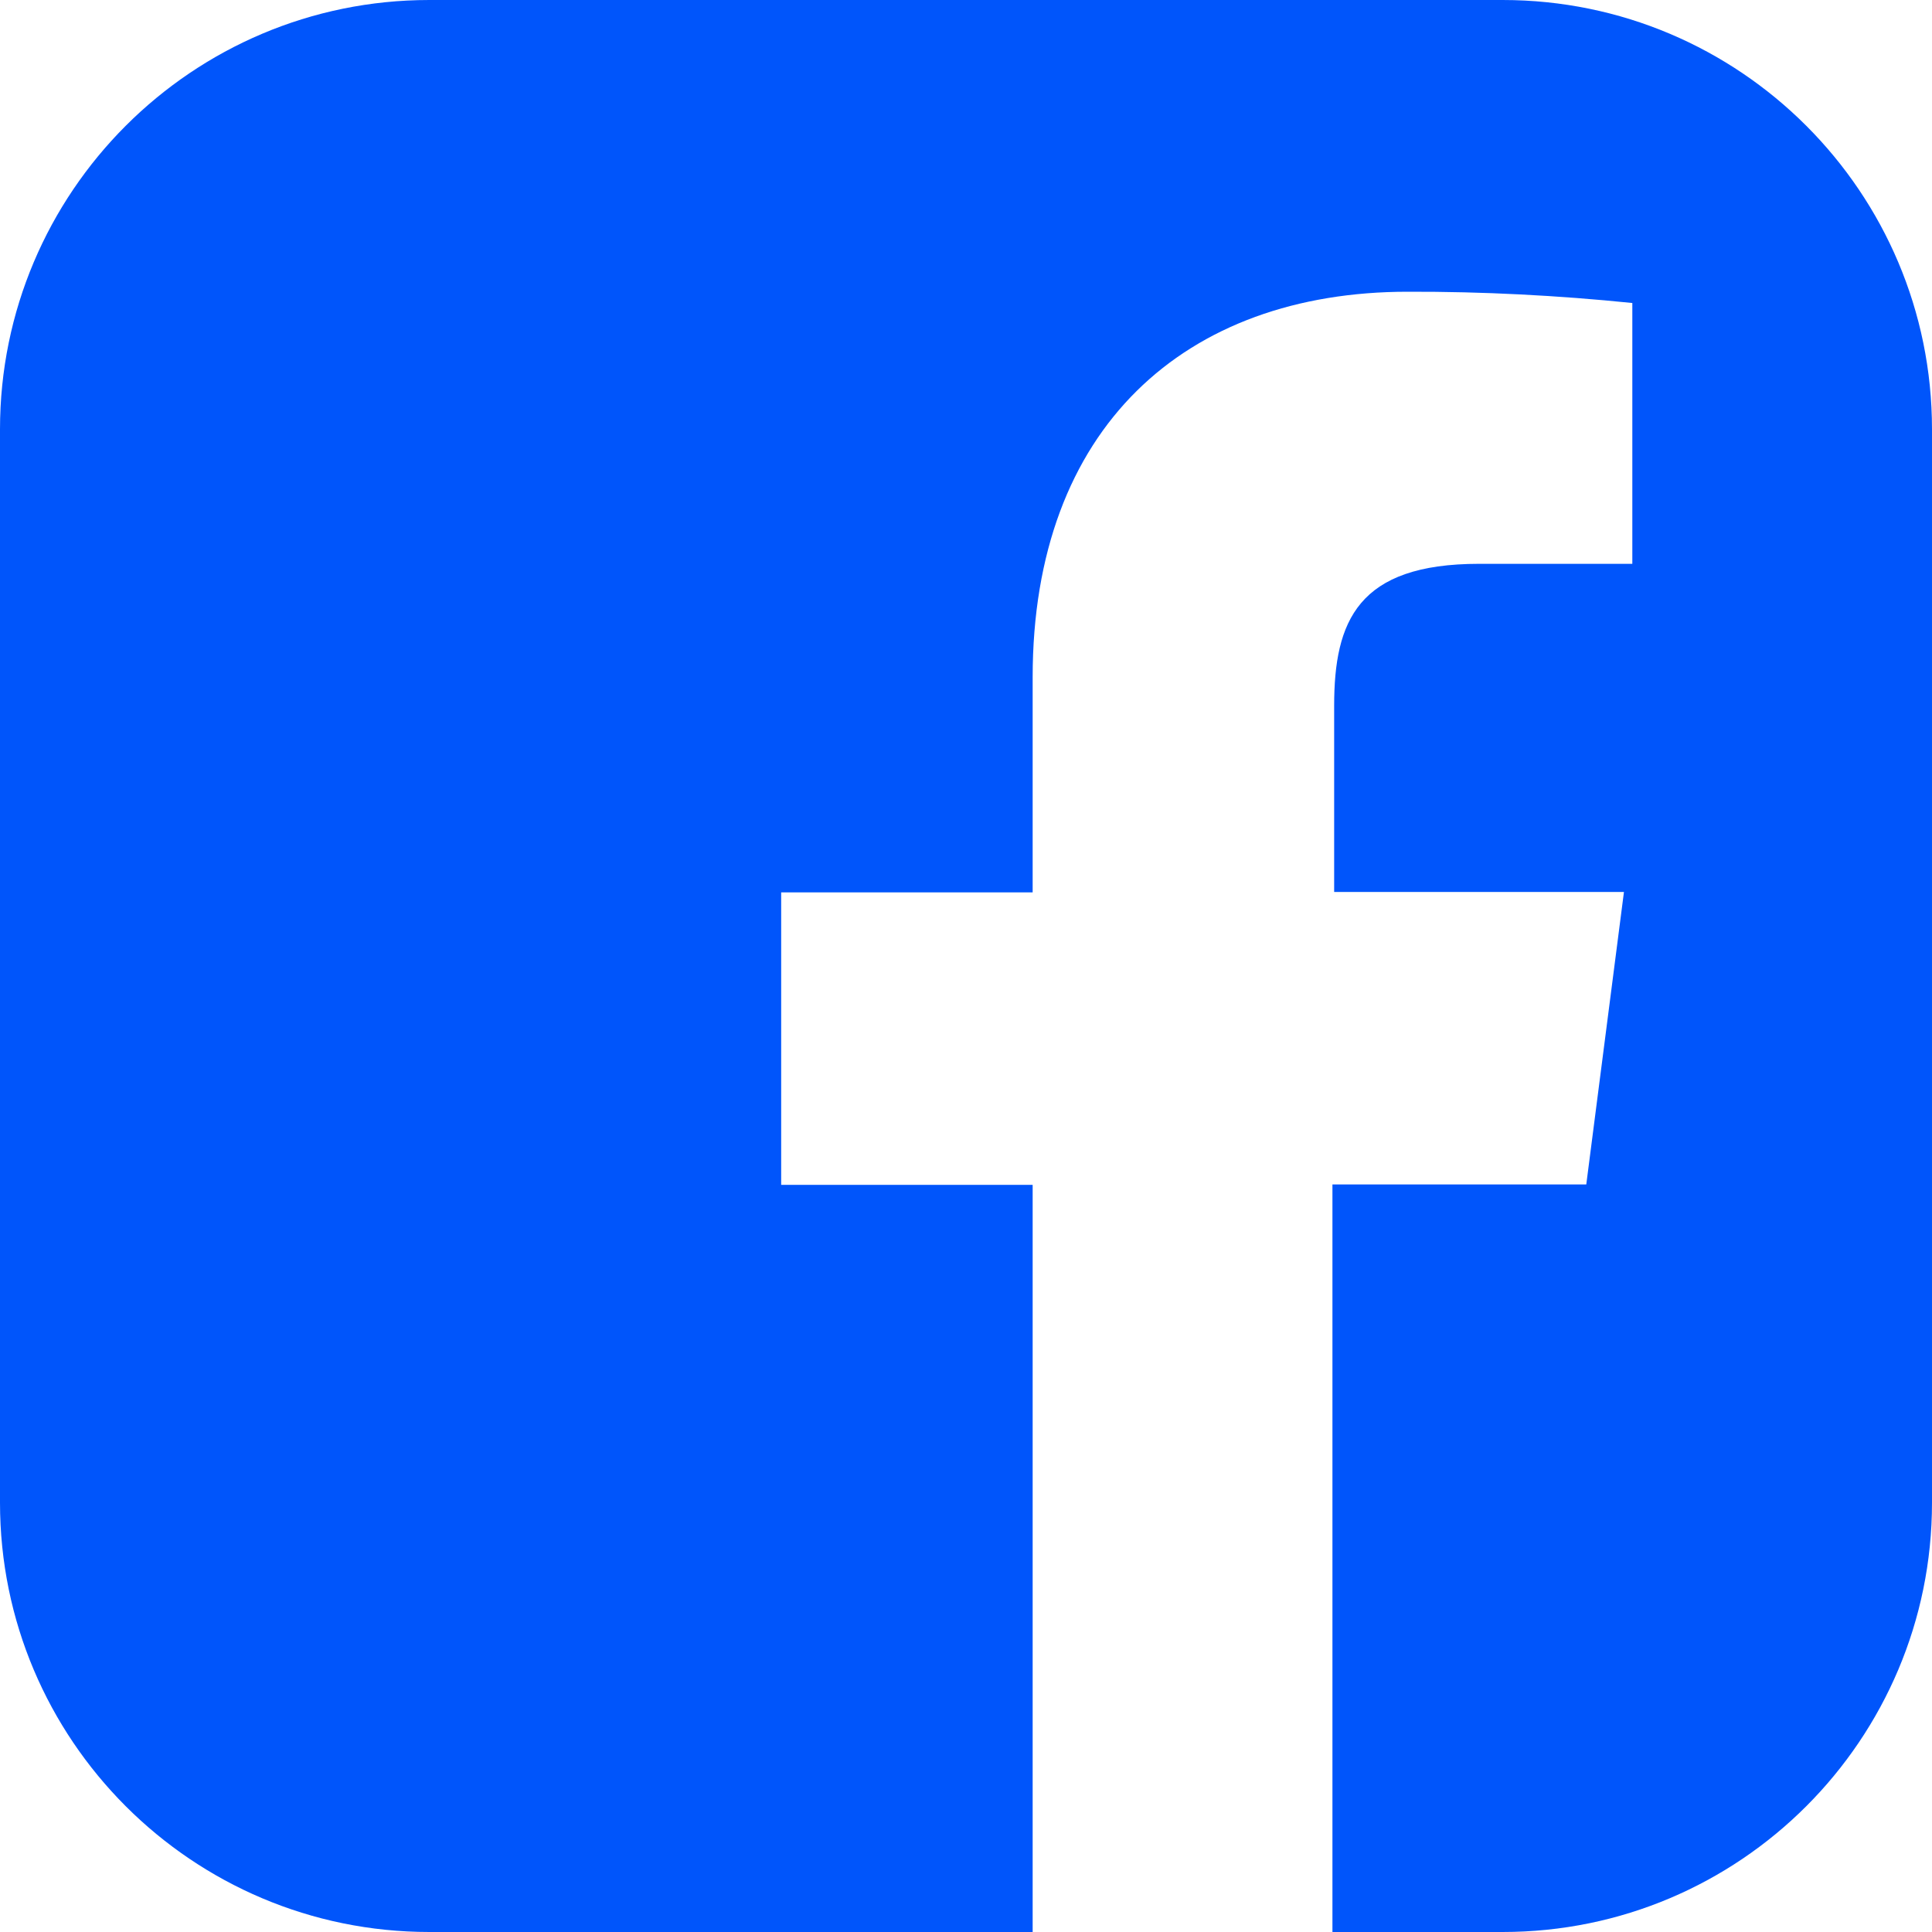
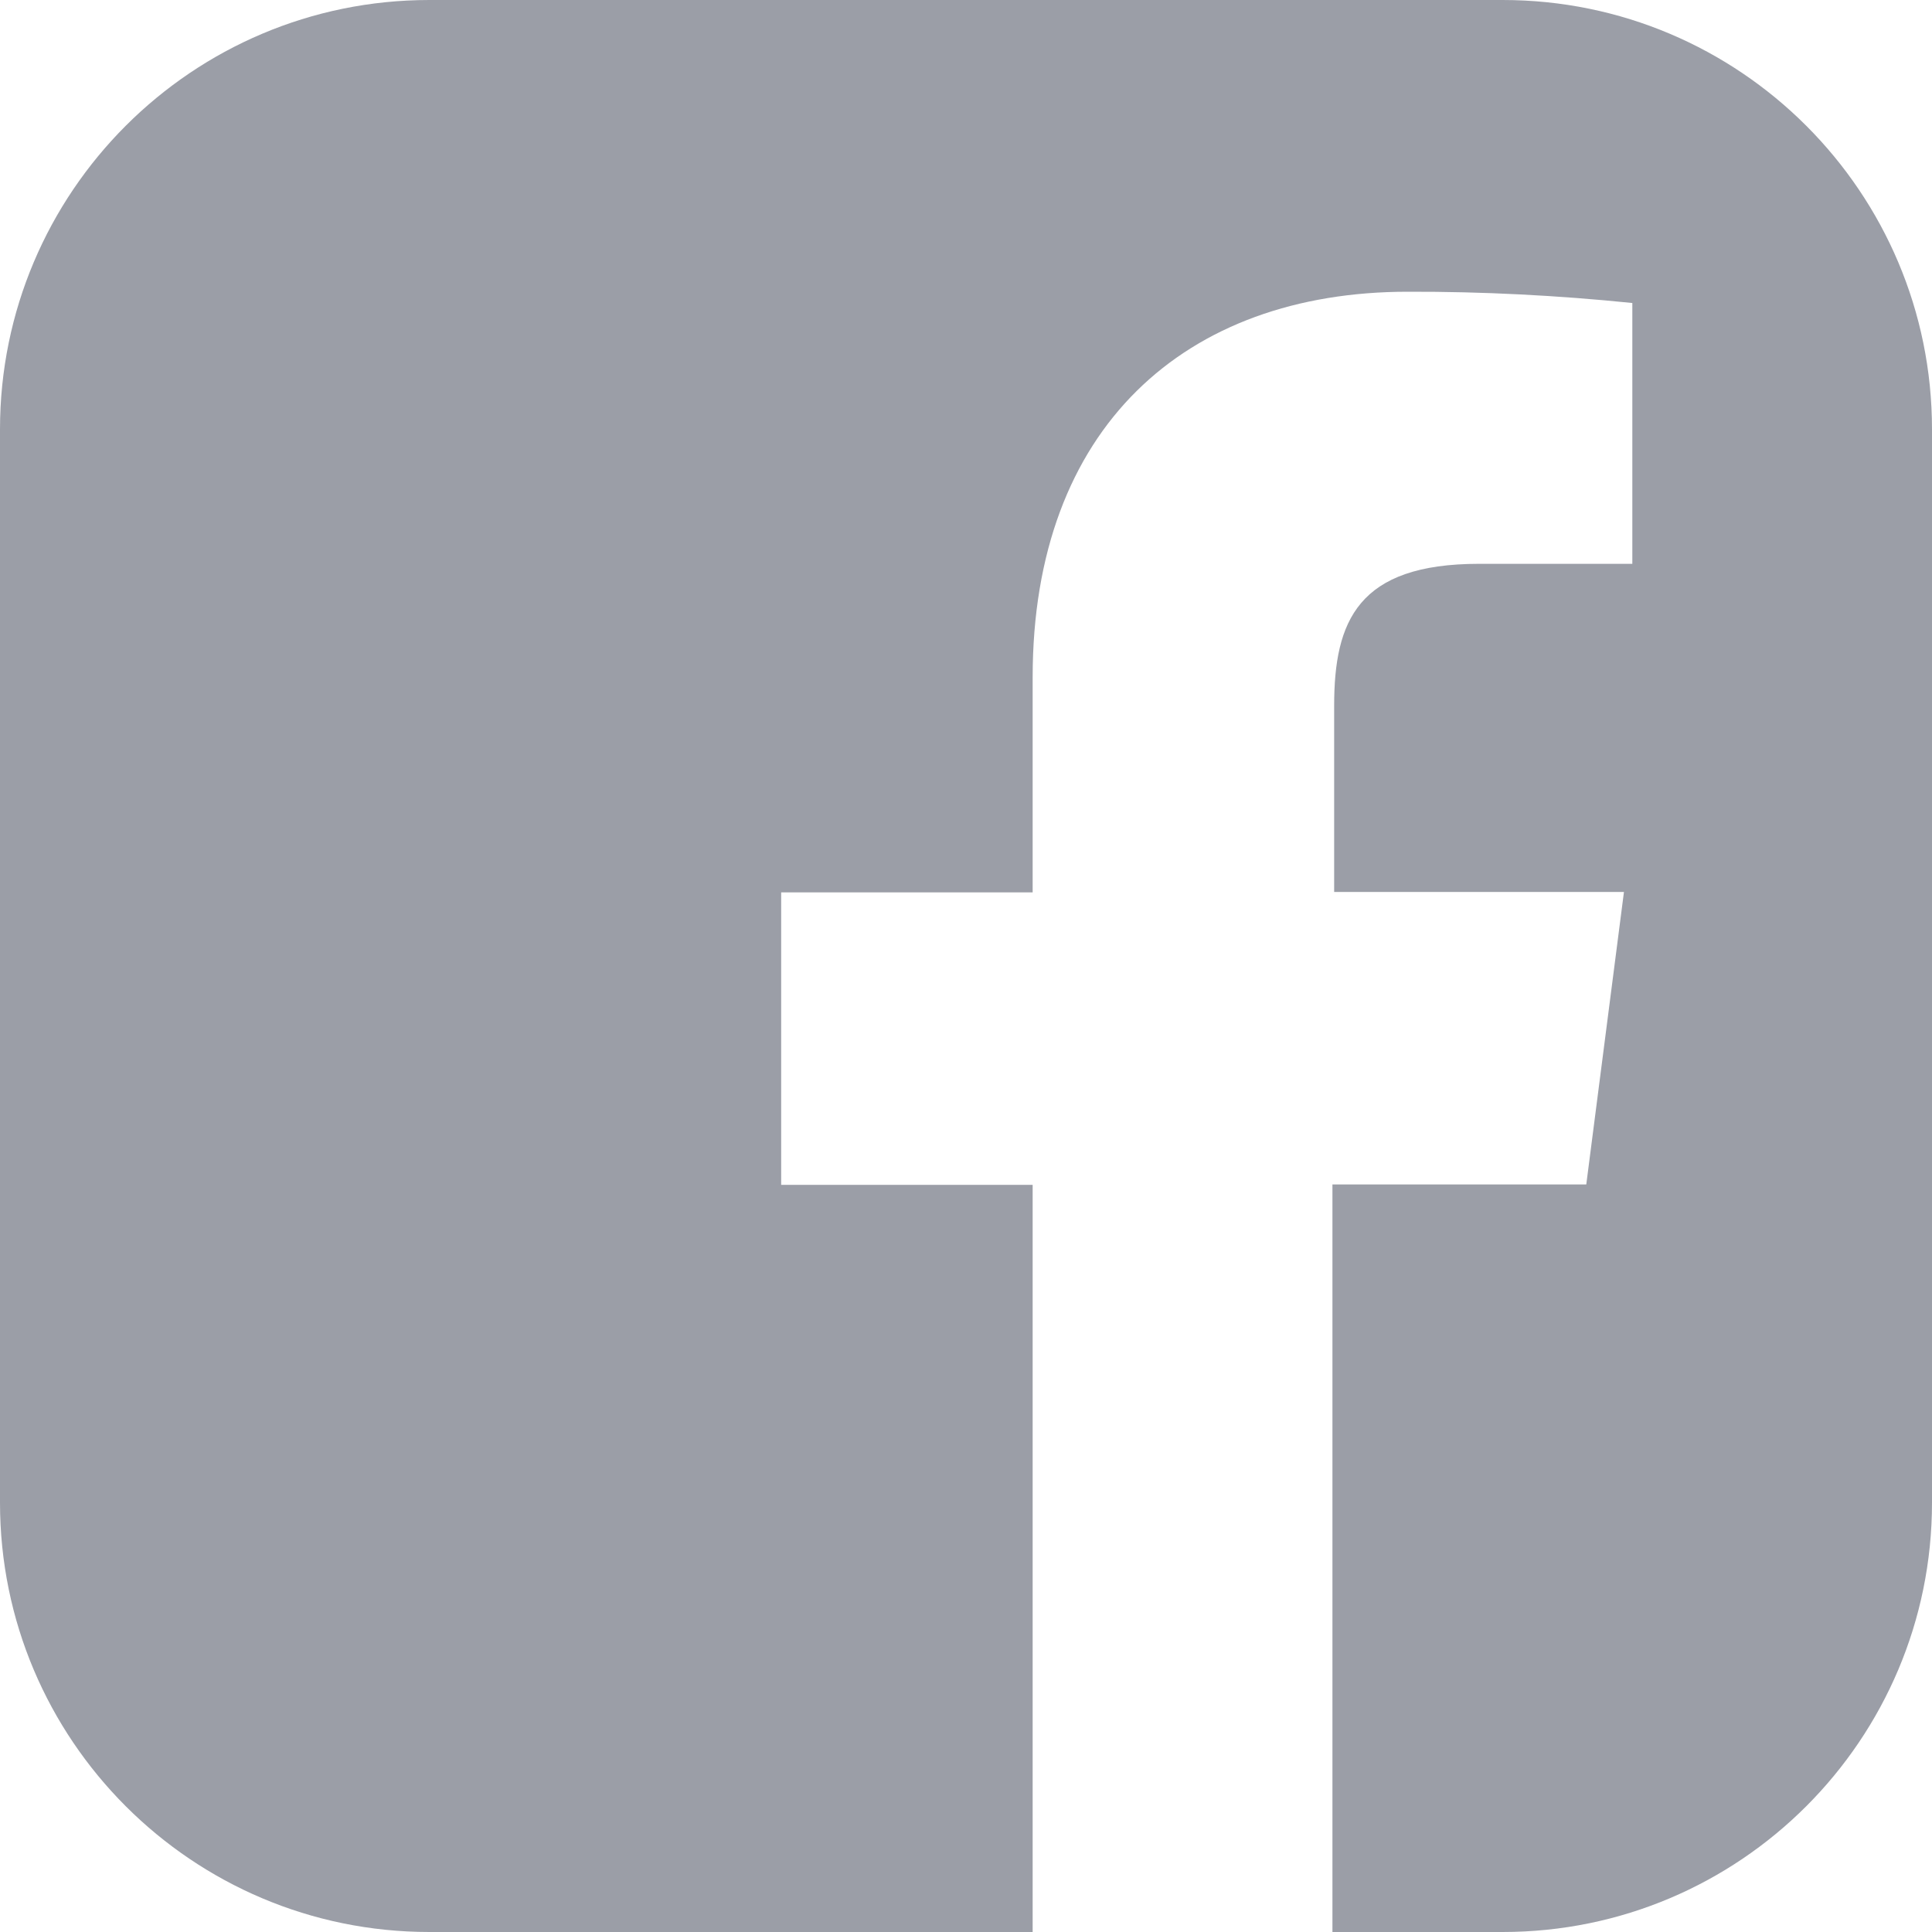
<svg xmlns="http://www.w3.org/2000/svg" width="18px" height="18px" viewBox="0 0 18 18" version="1.1">
  <g id="Symbols" stroke="none" stroke-width="1" fill="none" fill-rule="evenodd">
-     <g id="02-Icons/Facebook" transform="translate(-3, -3)" fill="#0055FB">
+     <g id="02-Icons/Facebook" transform="translate(-3, -3)" fill="#9B9EA7">
      <g id="icons8-facebook-old-(1)" transform="translate(3, 3)">
        <path d="M14,0 L4,0 C1.791,0 0,1.791 0,4 L0,14 C0,16.209 1.791,18 4,18 L9.621,18 L9.621,11.039 L7.278,11.039 L7.278,8.314 L9.621,8.314 L9.621,6.309 C9.621,3.985 11.042,2.718 13.116,2.718 C13.815,2.716 14.513,2.752 15.208,2.823 L15.208,5.253 L13.78,5.253 C12.65,5.253 12.43,5.787 12.43,6.575 L12.43,8.31 L15.13,8.31 L14.779,11.035 L12.414,11.035 L12.414,18 L14,18 C16.209,18 18,16.209 18,14 L18,4 C18,1.791 16.209,0 14,0 Z" id="Path" />
      </g>
    </g>
  </g>
</svg>
